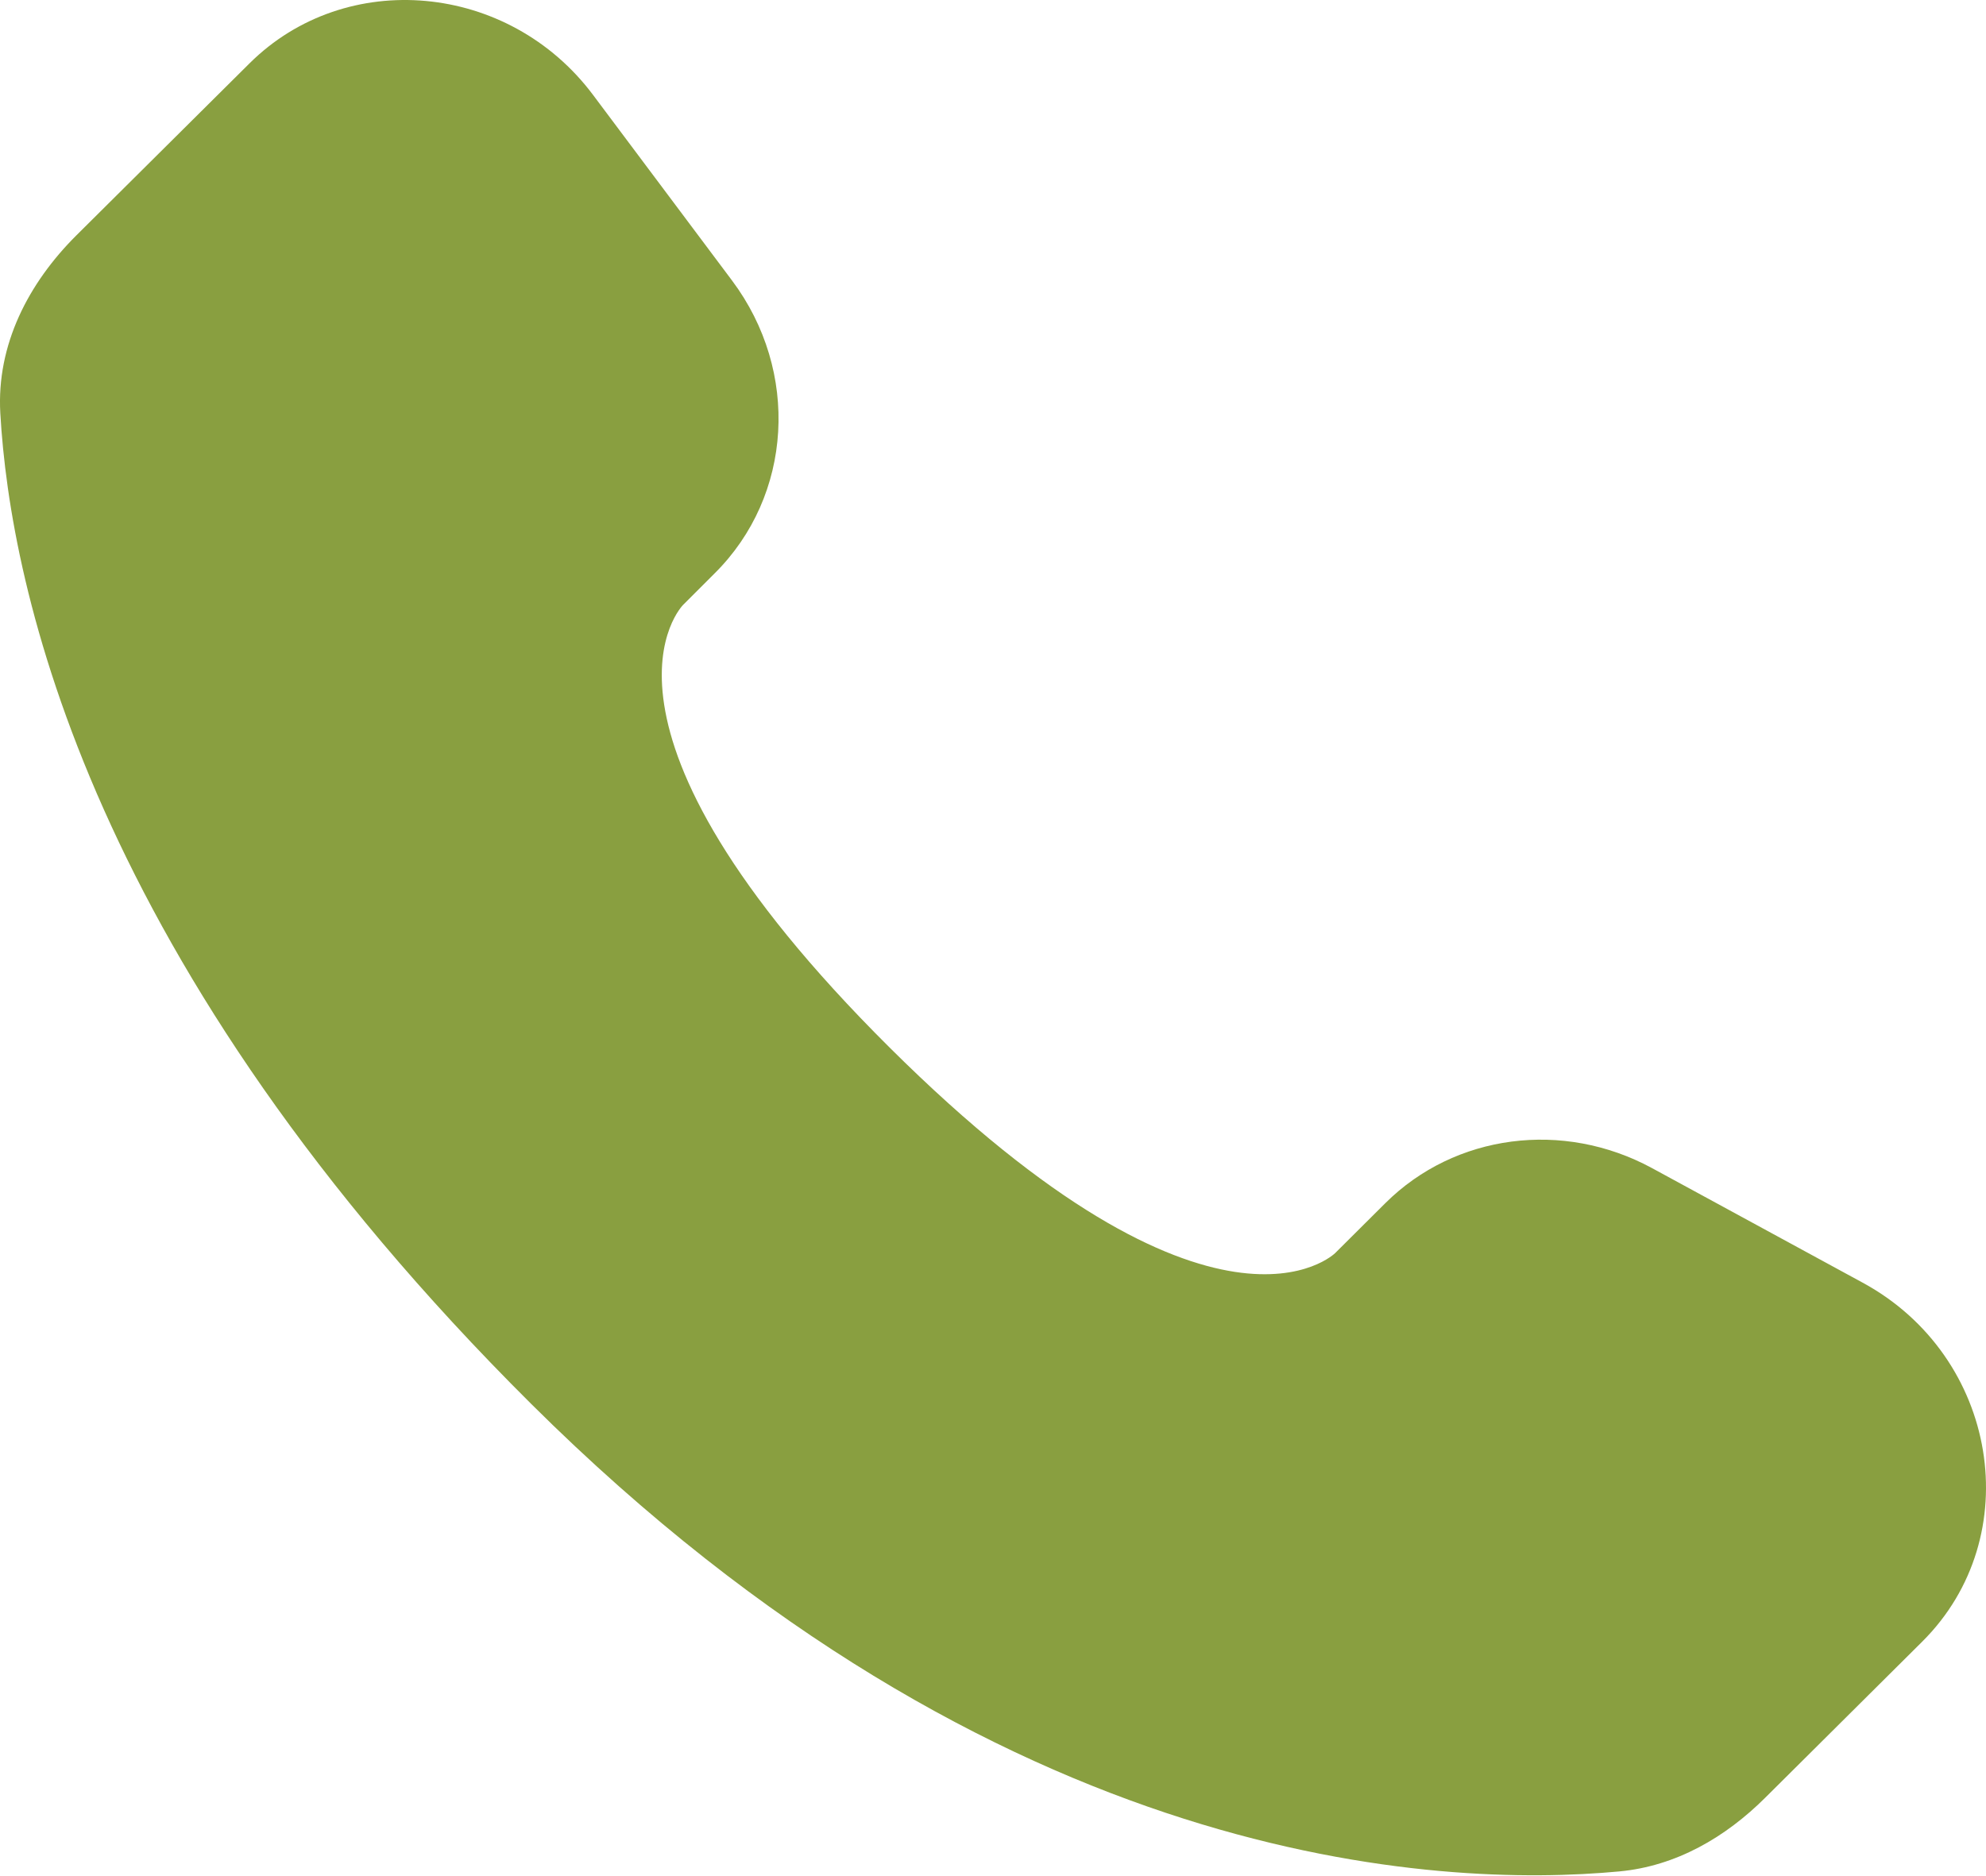
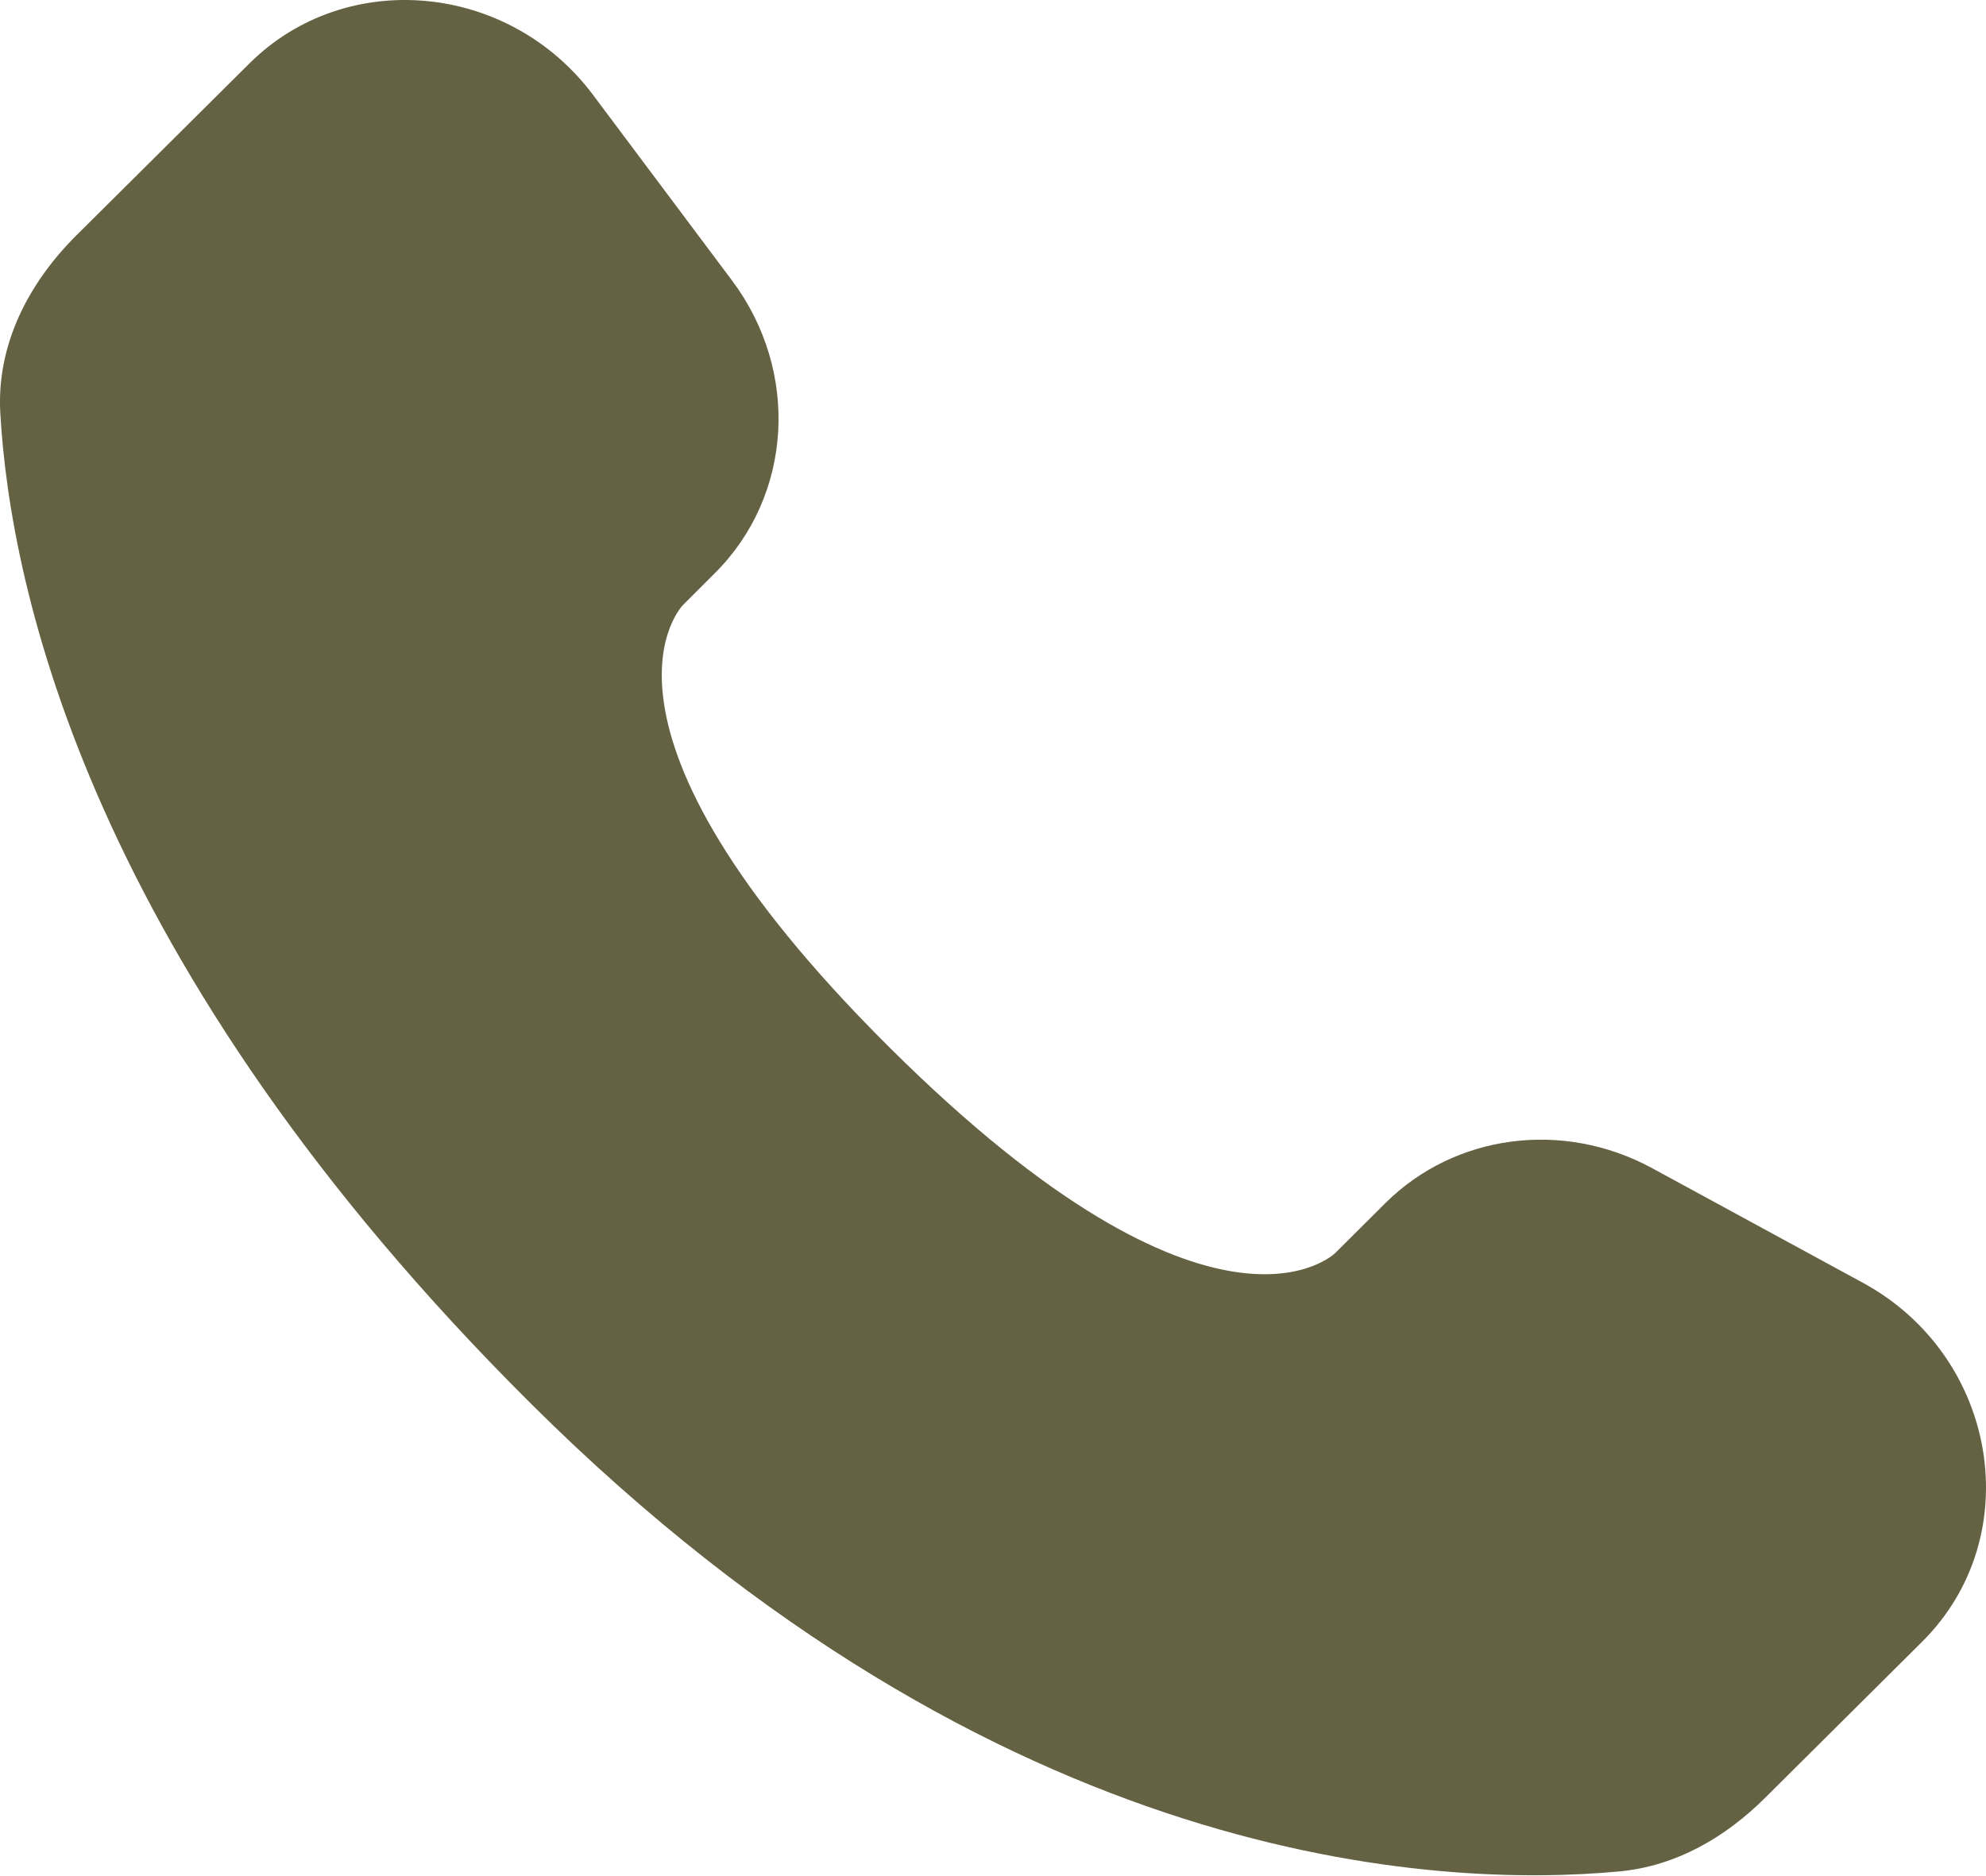
<svg xmlns="http://www.w3.org/2000/svg" width="72" height="68" viewBox="0 0 72 68" fill="none">
-   <path d="M50.227 43.624L48.407 45.436C48.407 45.436 44.075 49.74 32.255 37.988C20.435 26.236 24.767 21.932 24.767 21.932L25.911 20.788C28.739 17.98 29.007 13.468 26.539 10.172L21.499 3.44C18.443 -0.64 12.543 -1.18 9.043 2.3L2.763 8.54C1.031 10.268 -0.129 12.5 0.011 14.98C0.371 21.328 3.243 34.98 19.259 50.908C36.247 67.796 52.187 68.468 58.703 67.86C60.767 67.668 62.559 66.62 64.003 65.18L69.683 59.532C73.523 55.72 72.443 49.18 67.531 46.512L59.891 42.356C56.667 40.608 52.747 41.12 50.227 43.624Z" fill="#899f40" />
+   <path d="M50.227 43.624L48.407 45.436C48.407 45.436 44.075 49.74 32.255 37.988C20.435 26.236 24.767 21.932 24.767 21.932L25.911 20.788C28.739 17.98 29.007 13.468 26.539 10.172L21.499 3.44C18.443 -0.64 12.543 -1.18 9.043 2.3L2.763 8.54C1.031 10.268 -0.129 12.5 0.011 14.98C0.371 21.328 3.243 34.98 19.259 50.908C36.247 67.796 52.187 68.468 58.703 67.86C60.767 67.668 62.559 66.62 64.003 65.18L69.683 59.532C73.523 55.72 72.443 49.18 67.531 46.512L59.891 42.356C56.667 40.608 52.747 41.12 50.227 43.624Z" fill="#646242" />
</svg>
